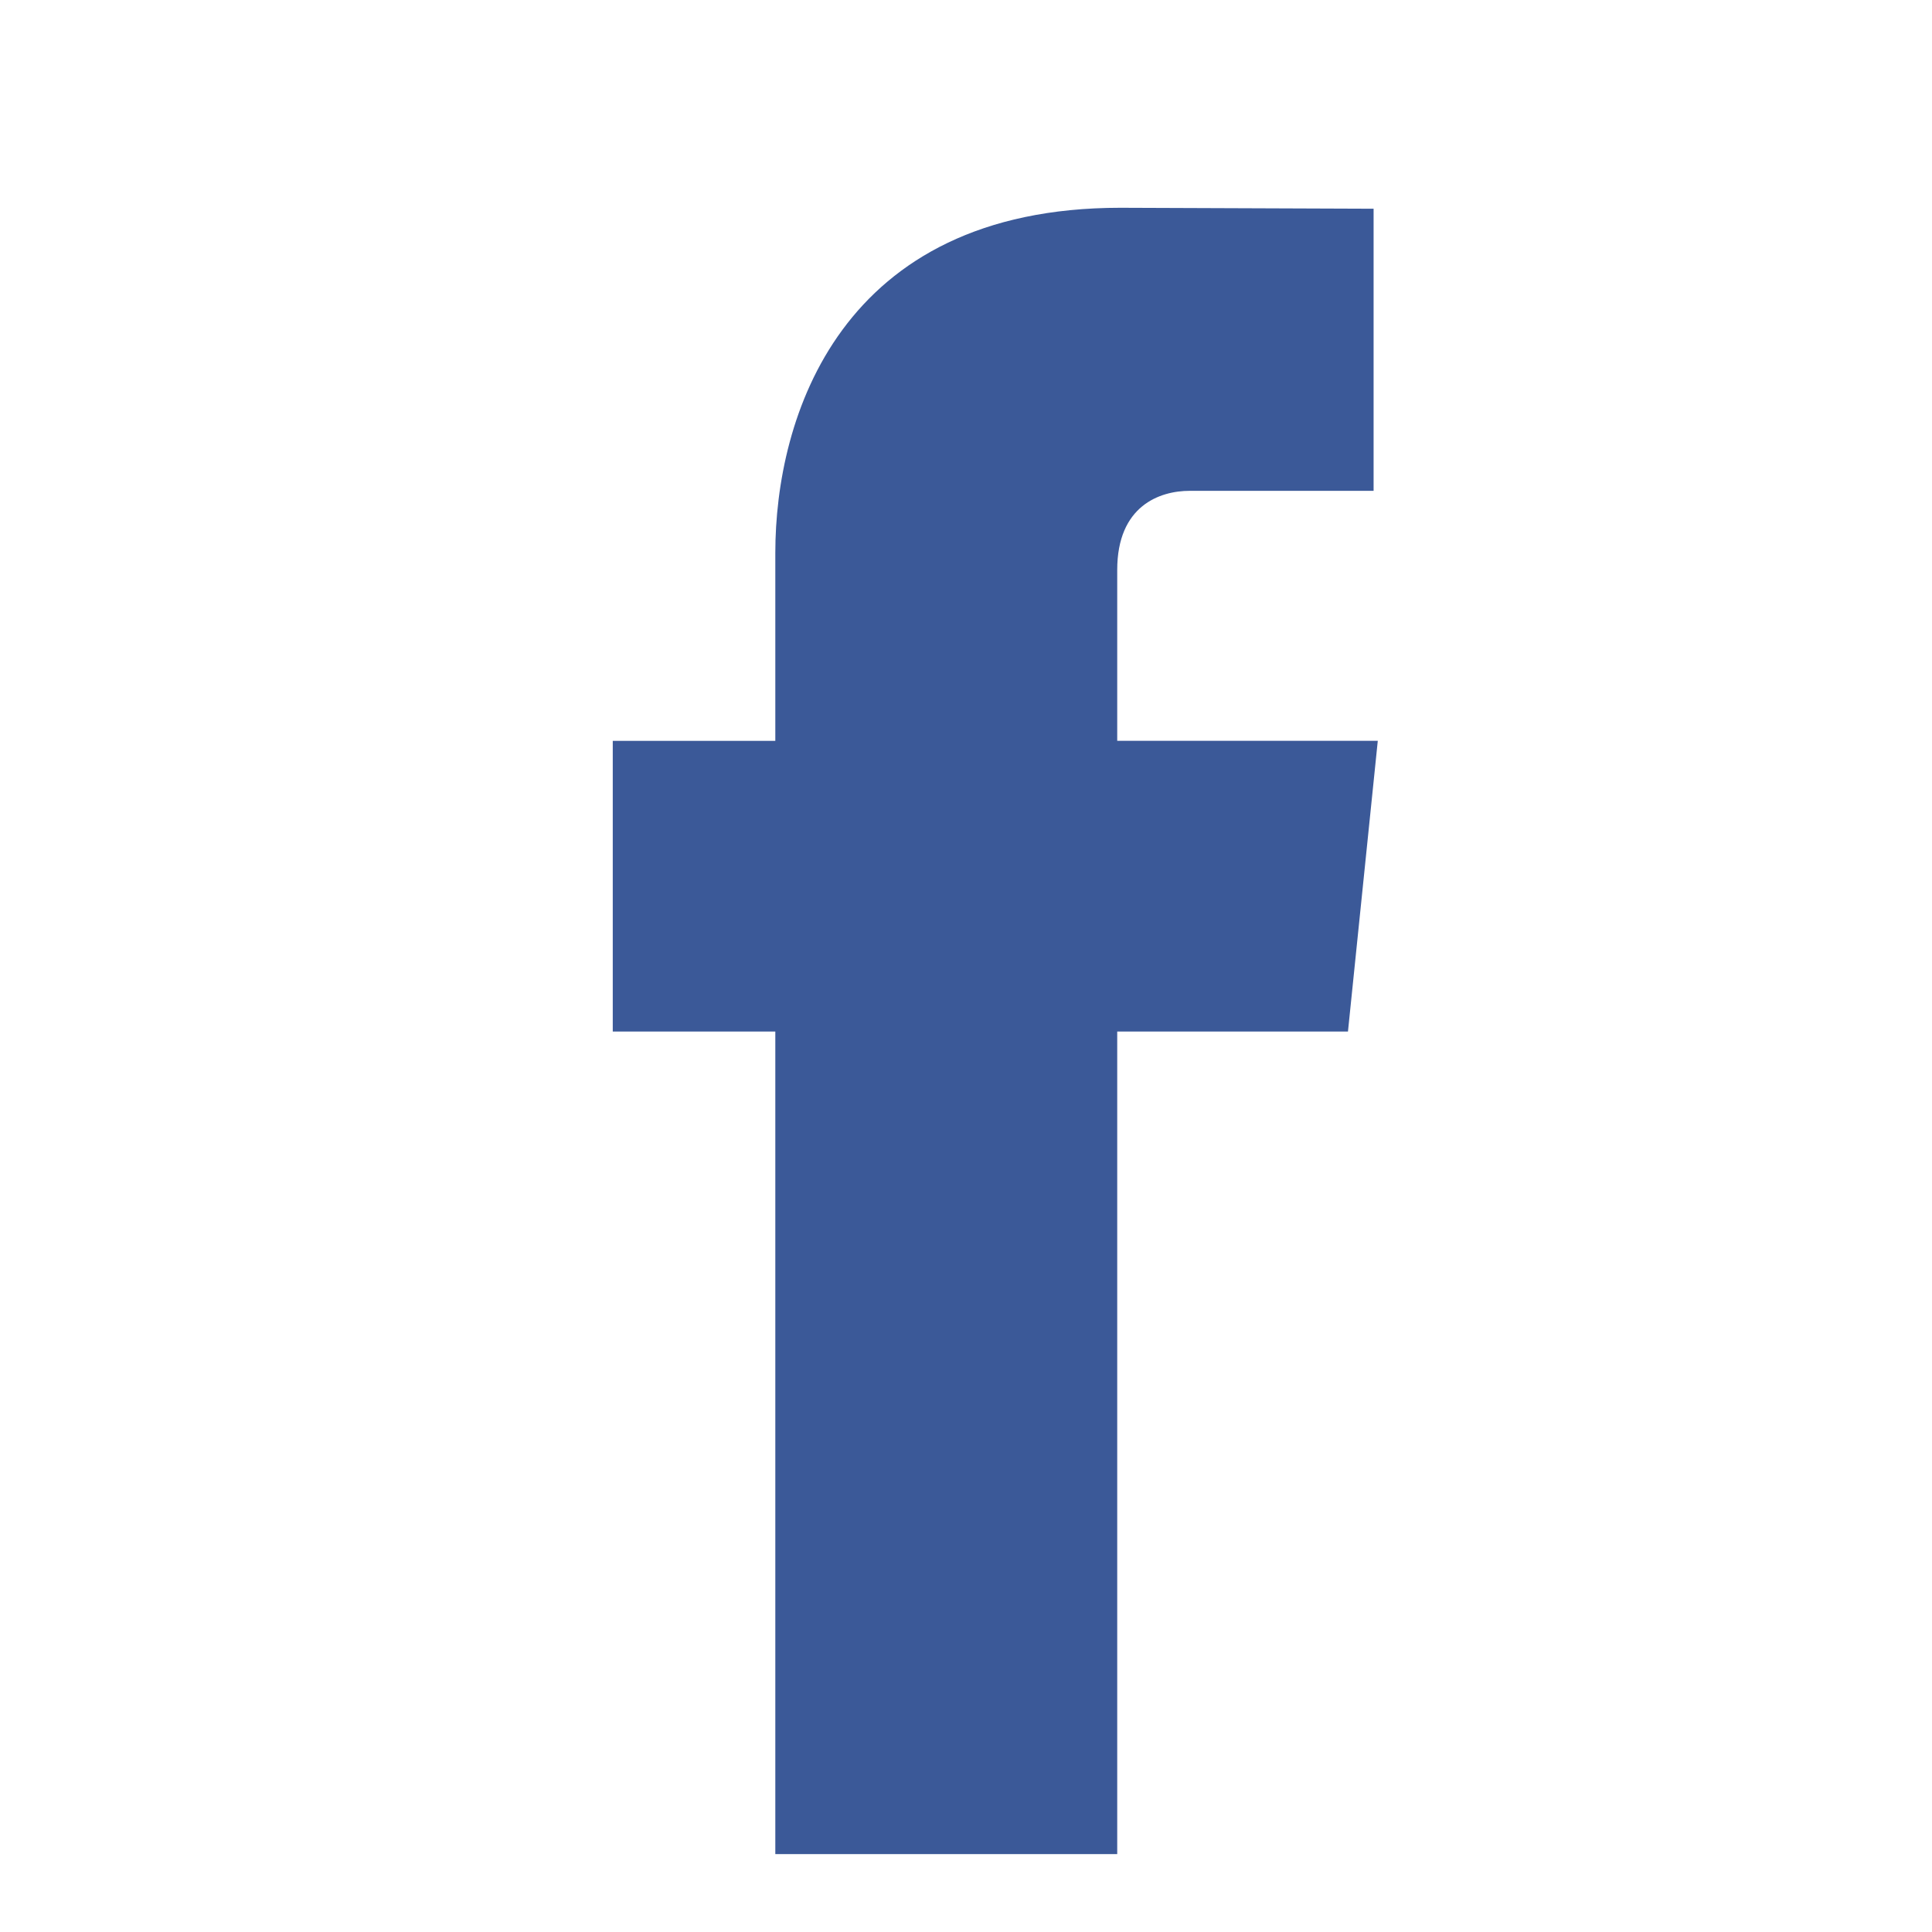
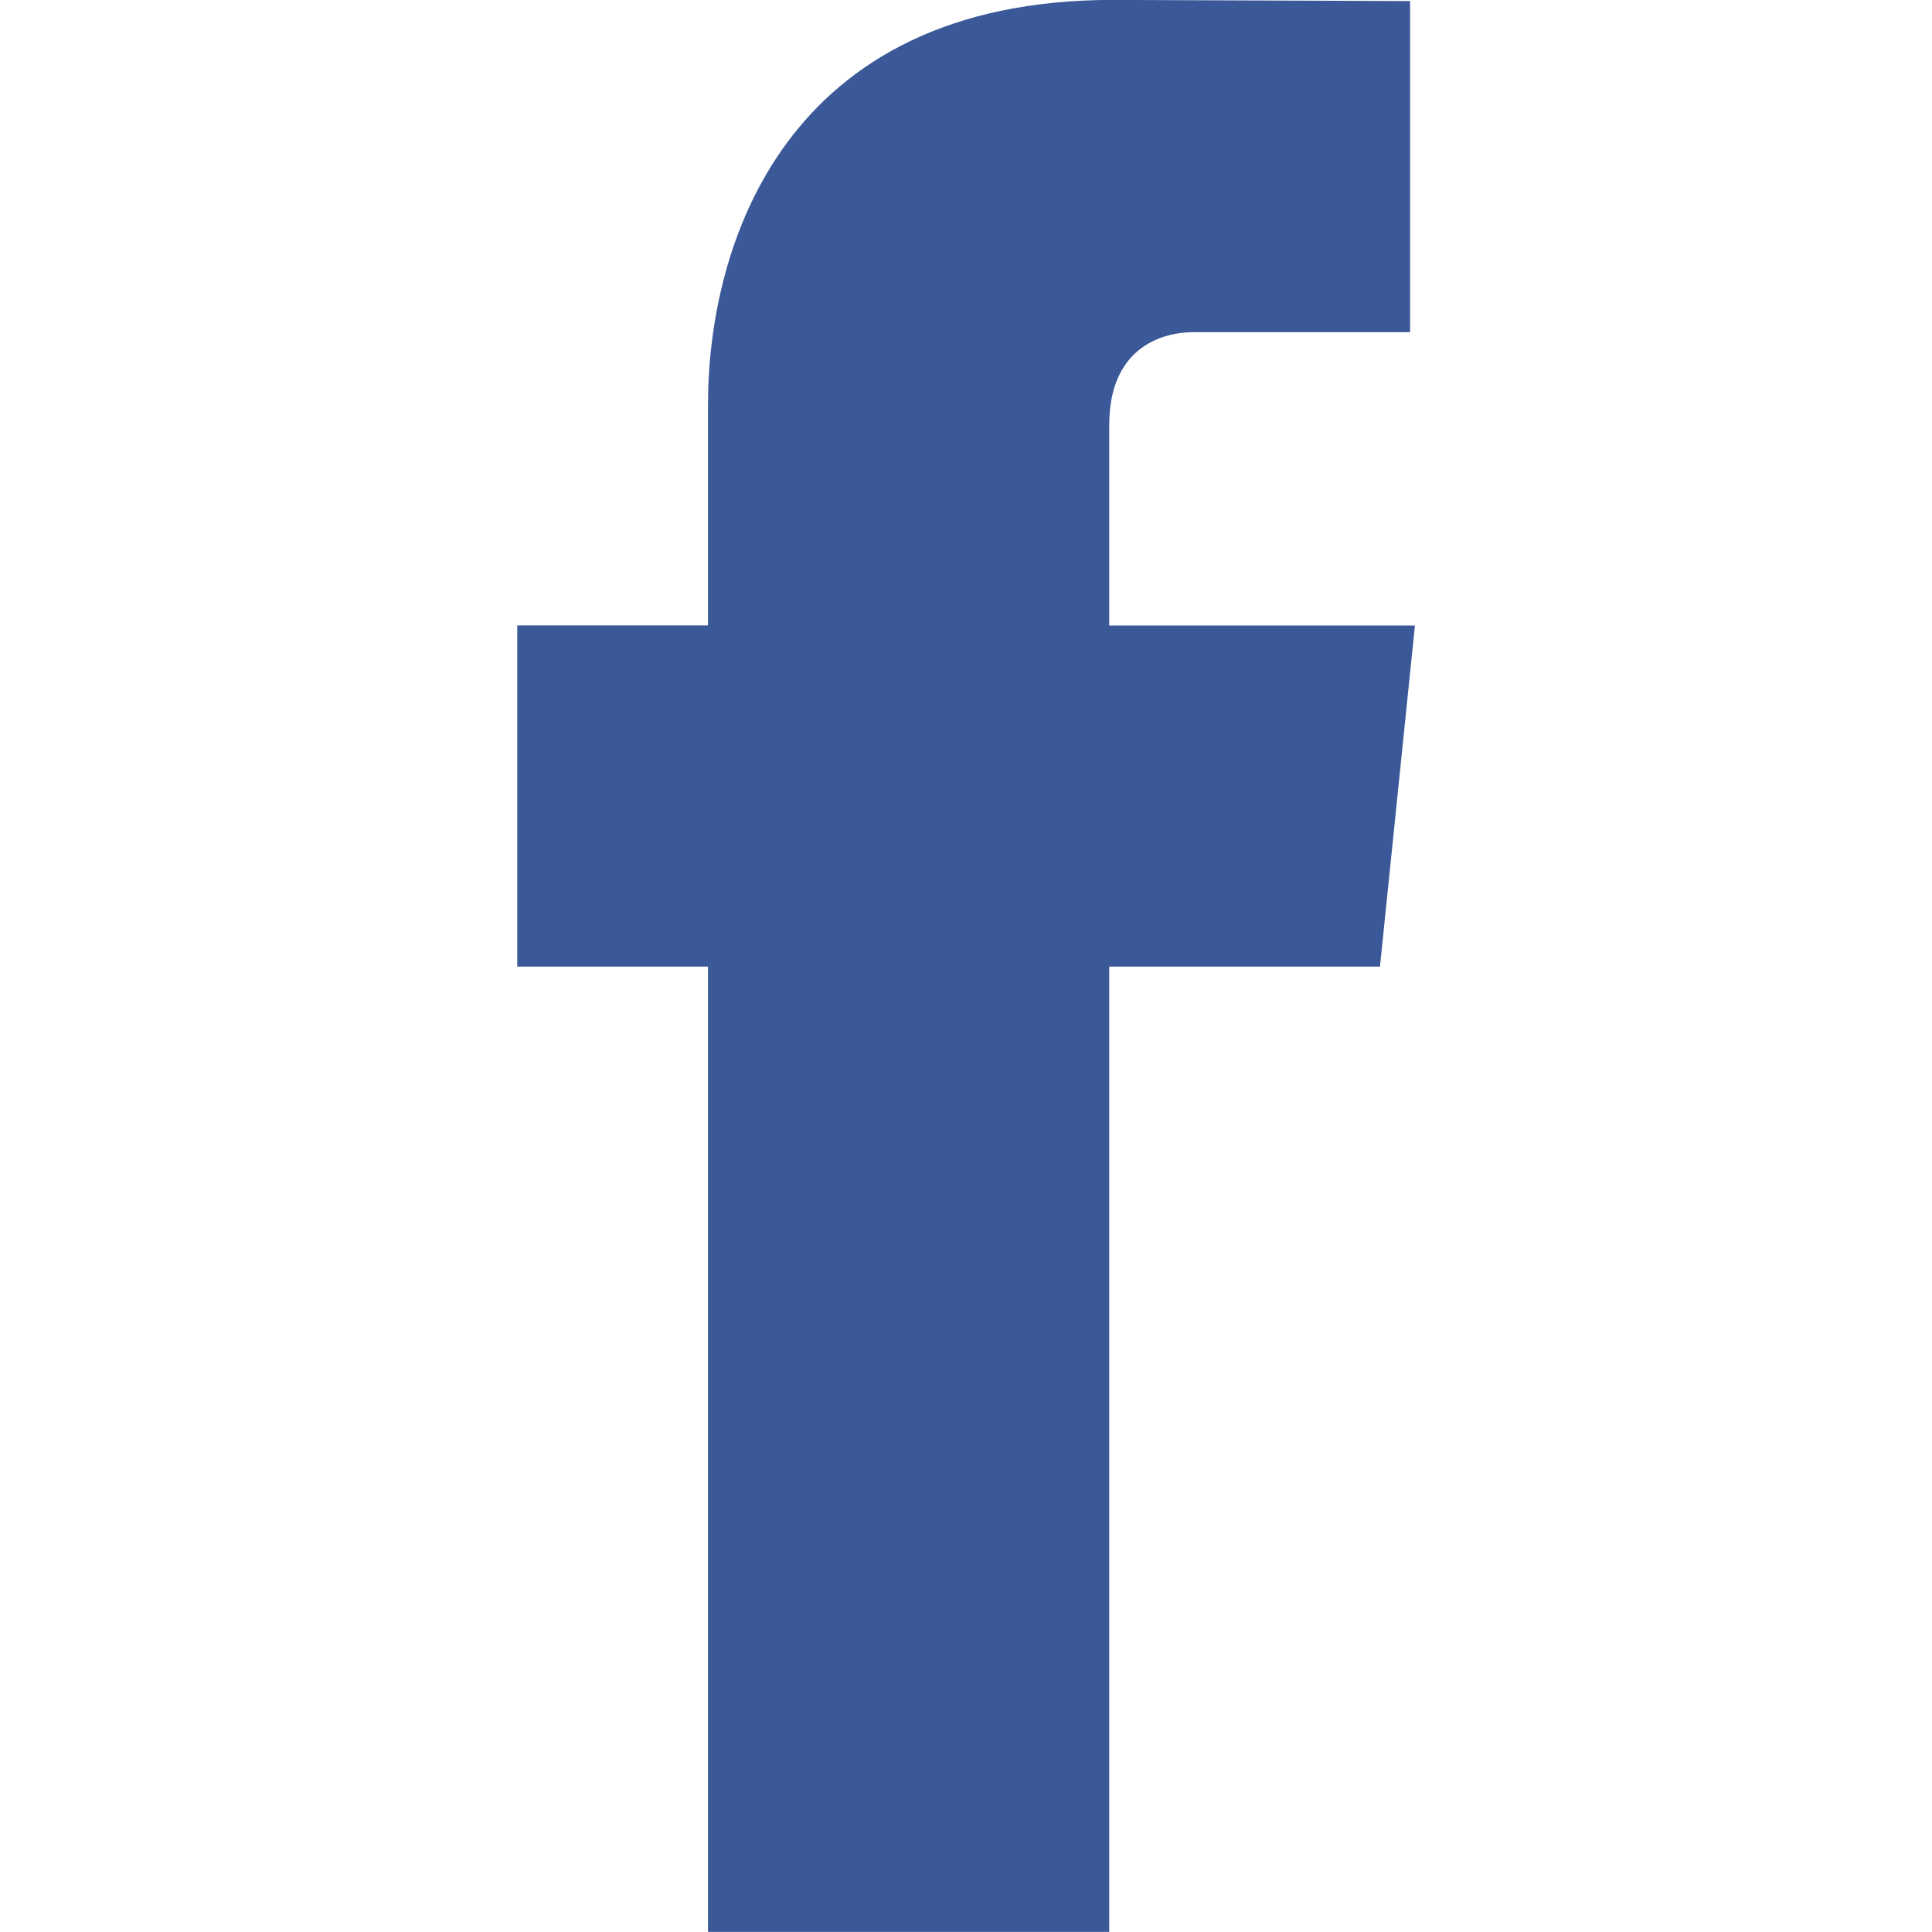
- <svg xmlns="http://www.w3.org/2000/svg" version="1.1" id="Layer_1" x="0px" y="0px" width="56.693px" height="56.693px" viewBox="0 0 56.693 56.693" enable-background="new 0 0 56.693 56.693" xml:space="preserve">
-   <path fill="#3B5998" d="M40.43,21.739h-7.646v-5.014c0-1.884,1.248-2.322,2.127-2.322c0.877,0,5.396,0,5.396,0V6.125l-7.431-0.028  c-8.248,0-10.125,6.174-10.125,10.125v5.518h-4.77v8.53h4.77c0,10.946,0,24.137,0,24.137h10.033c0,0,0-13.32,0-24.137h6.771  L40.43,21.739z" />
+ <svg xmlns="http://www.w3.org/2000/svg" version="1.1" id="Layer_1" x="0px" y="0px" width="22px" height="22px" viewBox="17.346 17.346 22 22" enable-background="new 17.346 17.346 22 22" xml:space="preserve">
+   <path fill="#3B5998" d="M33.458,24.469h-3.481v-2.283c0-0.858,0.568-1.058,0.968-1.058s2.458,0,2.458,0v-3.77l-3.385-0.013  c-3.756,0-4.61,2.812-4.61,4.61v2.513h-2.172v3.885h2.172c0,4.984,0,10.992,0,10.992h4.569c0,0,0-6.066,0-10.992h3.083  L33.458,24.469z" />
</svg>
